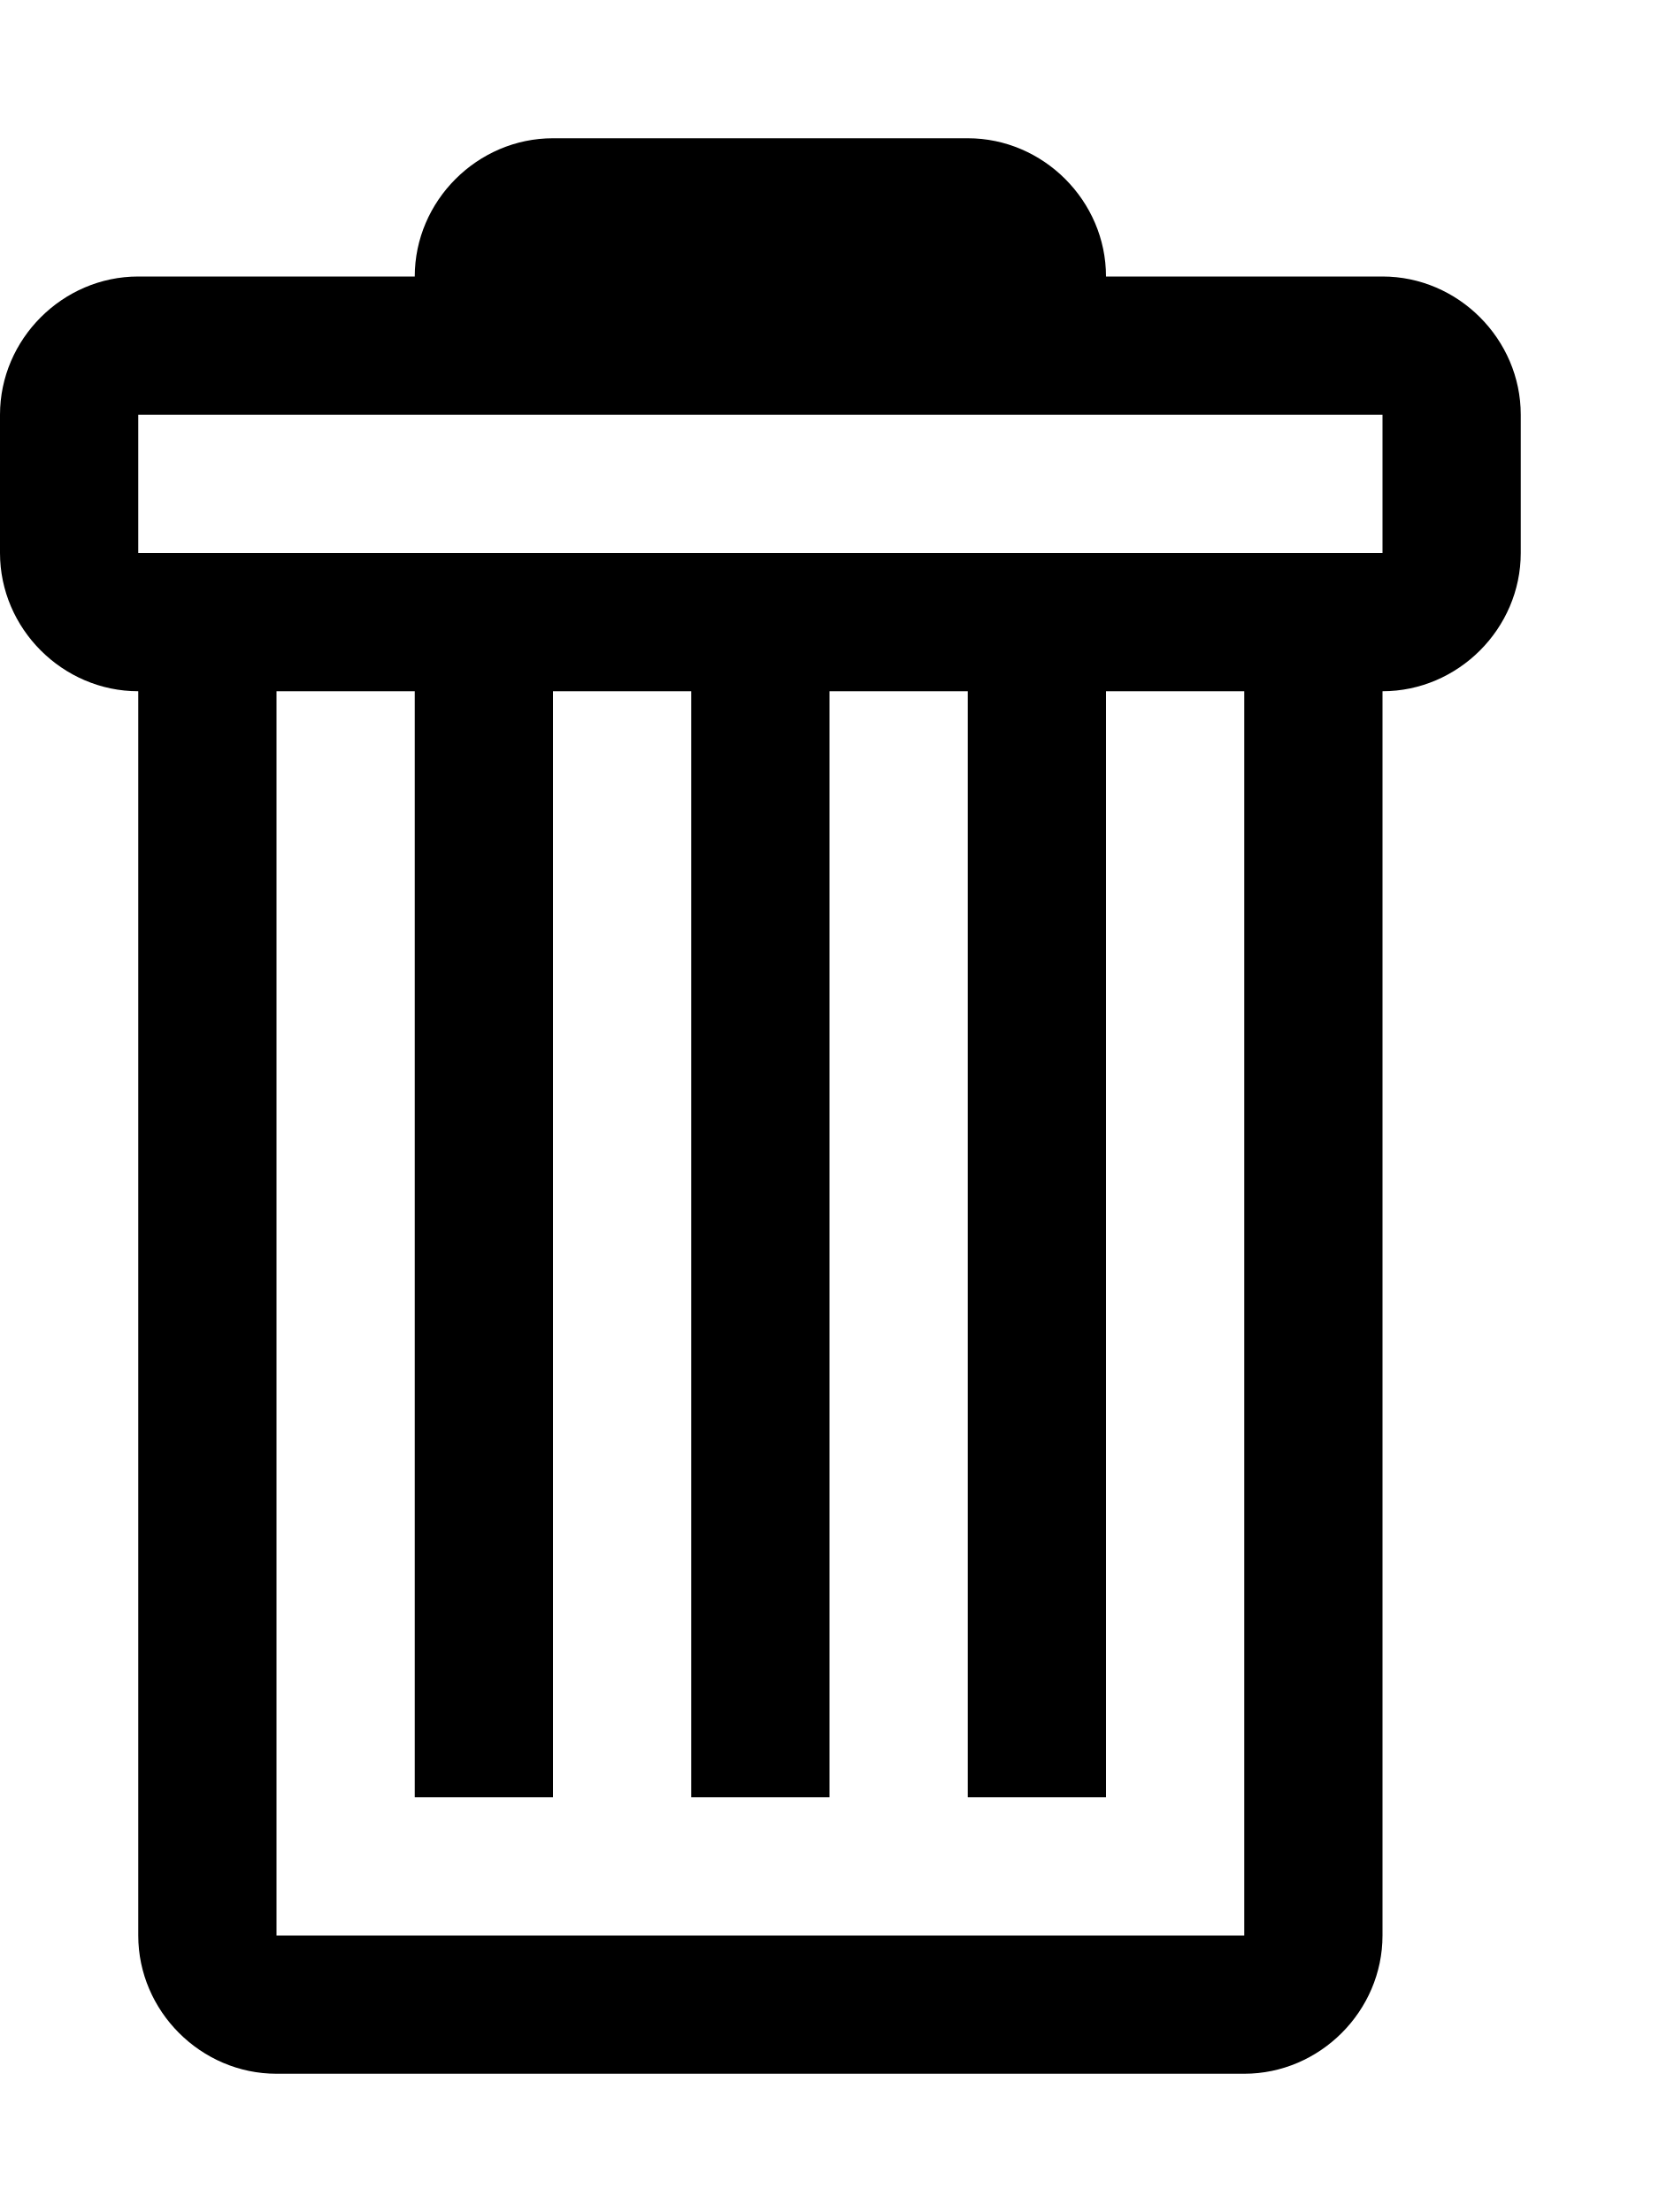
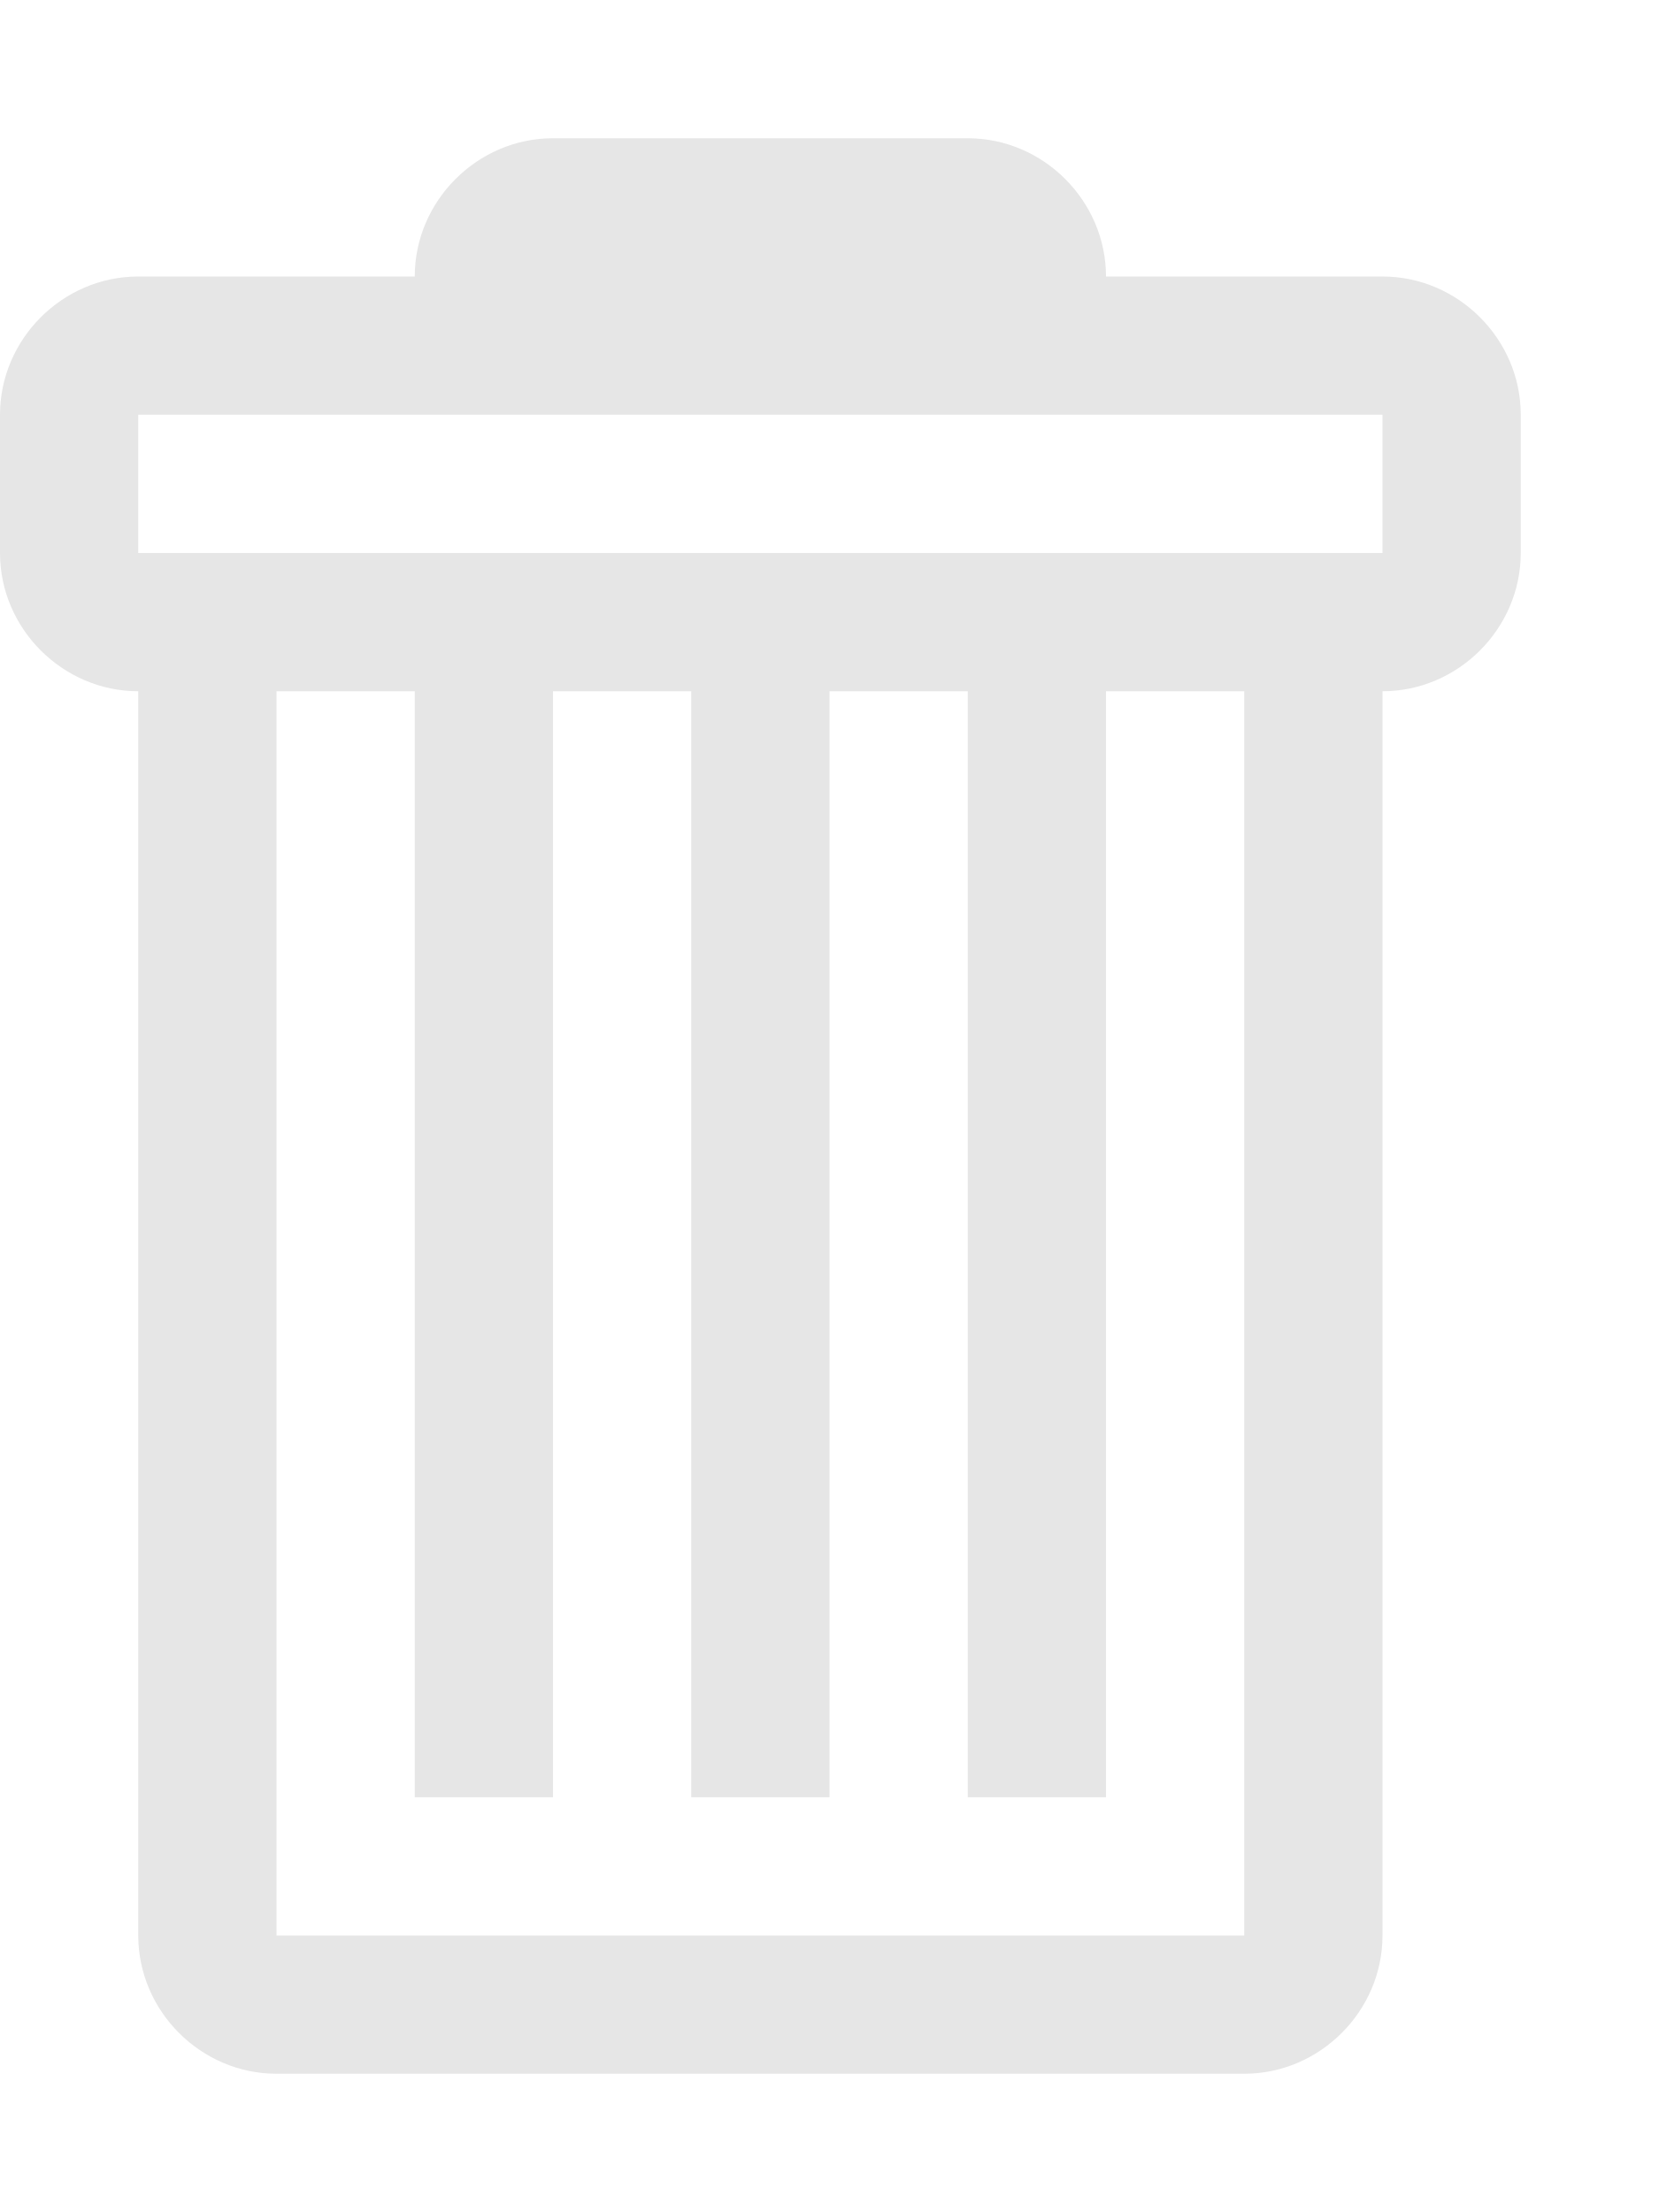
- <svg xmlns="http://www.w3.org/2000/svg" height="1024" width="768">
-   <path d="M640 128H512c0-35-29-64-64-64H256c-35 0-64 29-64 64H64c-35 0-64 29-64 64v64c0 35 29 64 64 64v576c0 35 29 64 64 64h448c35 0 64-29 64-64V320c35 0 64-29 64-64v-64c0-35-29-64-64-64z m-64 768H128V320h64v512h64V320h64v512h64V320h64v512h64V320h64v576z m64-640H64v-64h576v64z" />
+ <svg xmlns="http://www.w3.org/2000/svg" height="1024" width="768" id="svg8554" version="1.1">
+   <defs id="defs8560" />
+   <path d="M640 128H512c0-35-29-64-64-64H256c-35 0-64 29-64 64H64c-35 0-64 29-64 64v64c0 35 29 64 64 64v576c0 35 29 64 64 64h448c35 0 64-29 64-64V320c35 0 64-29 64-64v-64c0-35-29-64-64-64z m-64 768H128V320h64v512h64V320h64v512h64V320h64v512h64V320h64v576z m64-640H64v-64h576v64z" id="path8556" style="fill:#e6e6e6" />
</svg>
